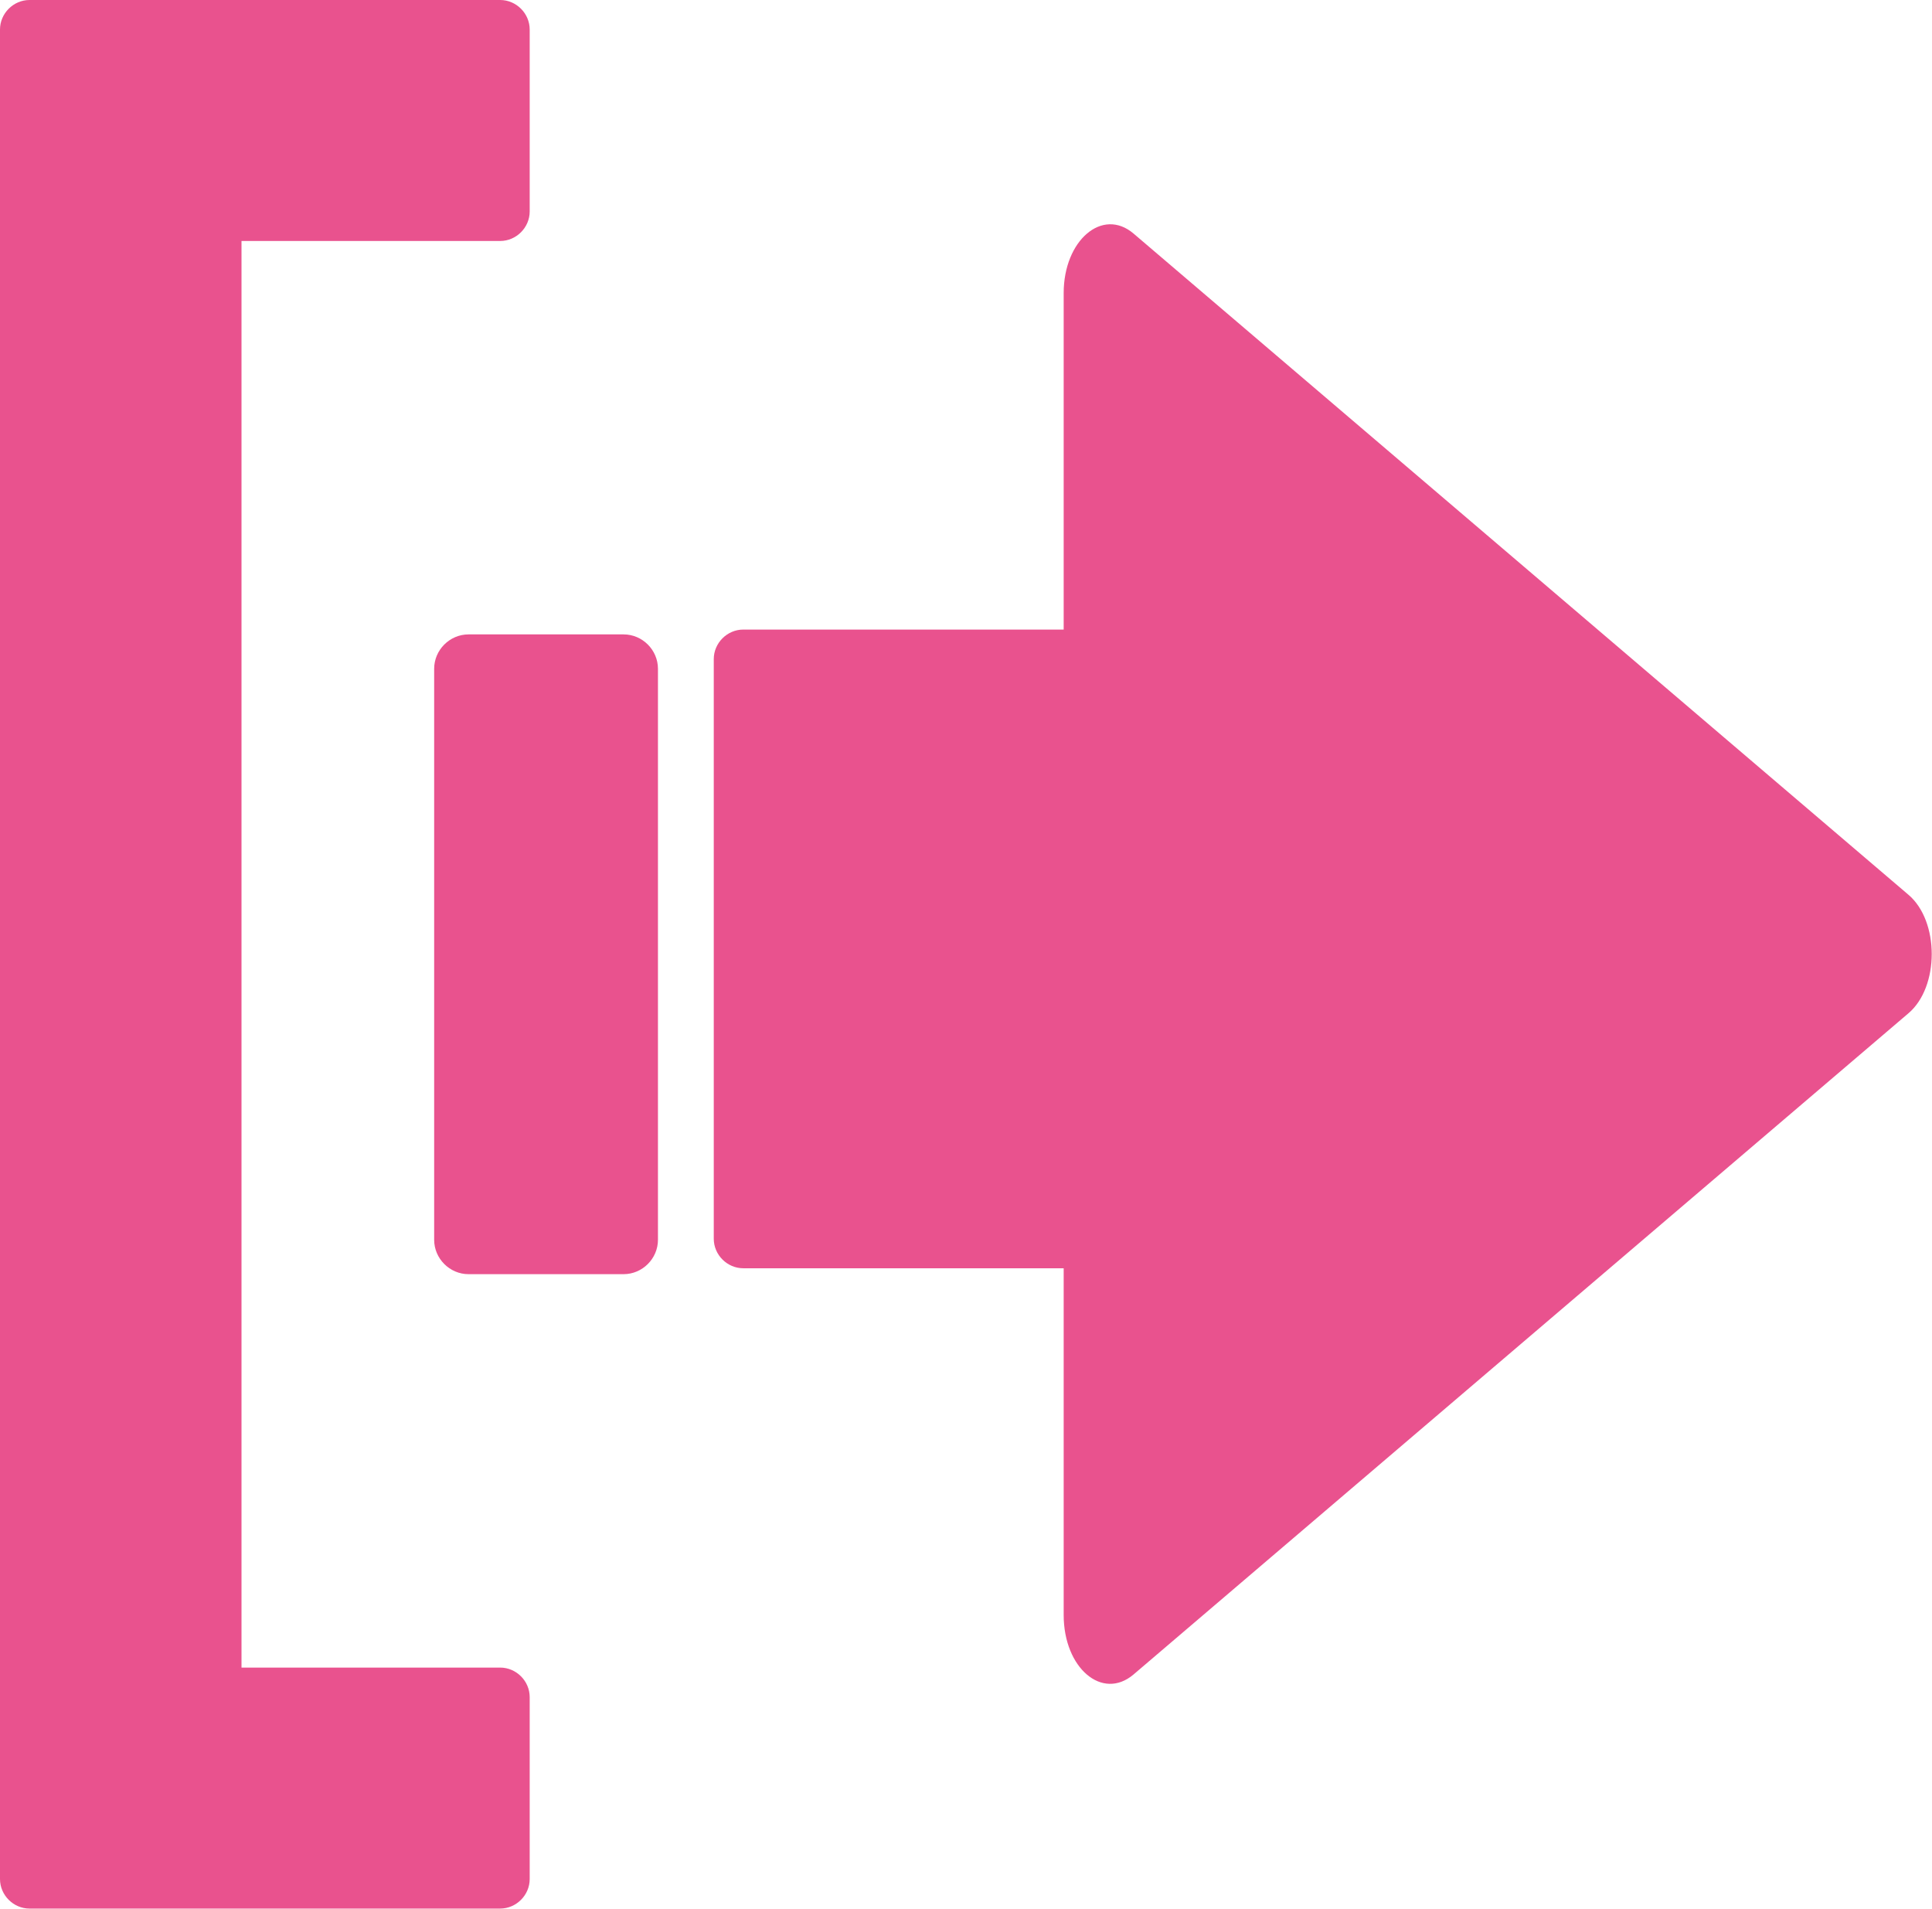
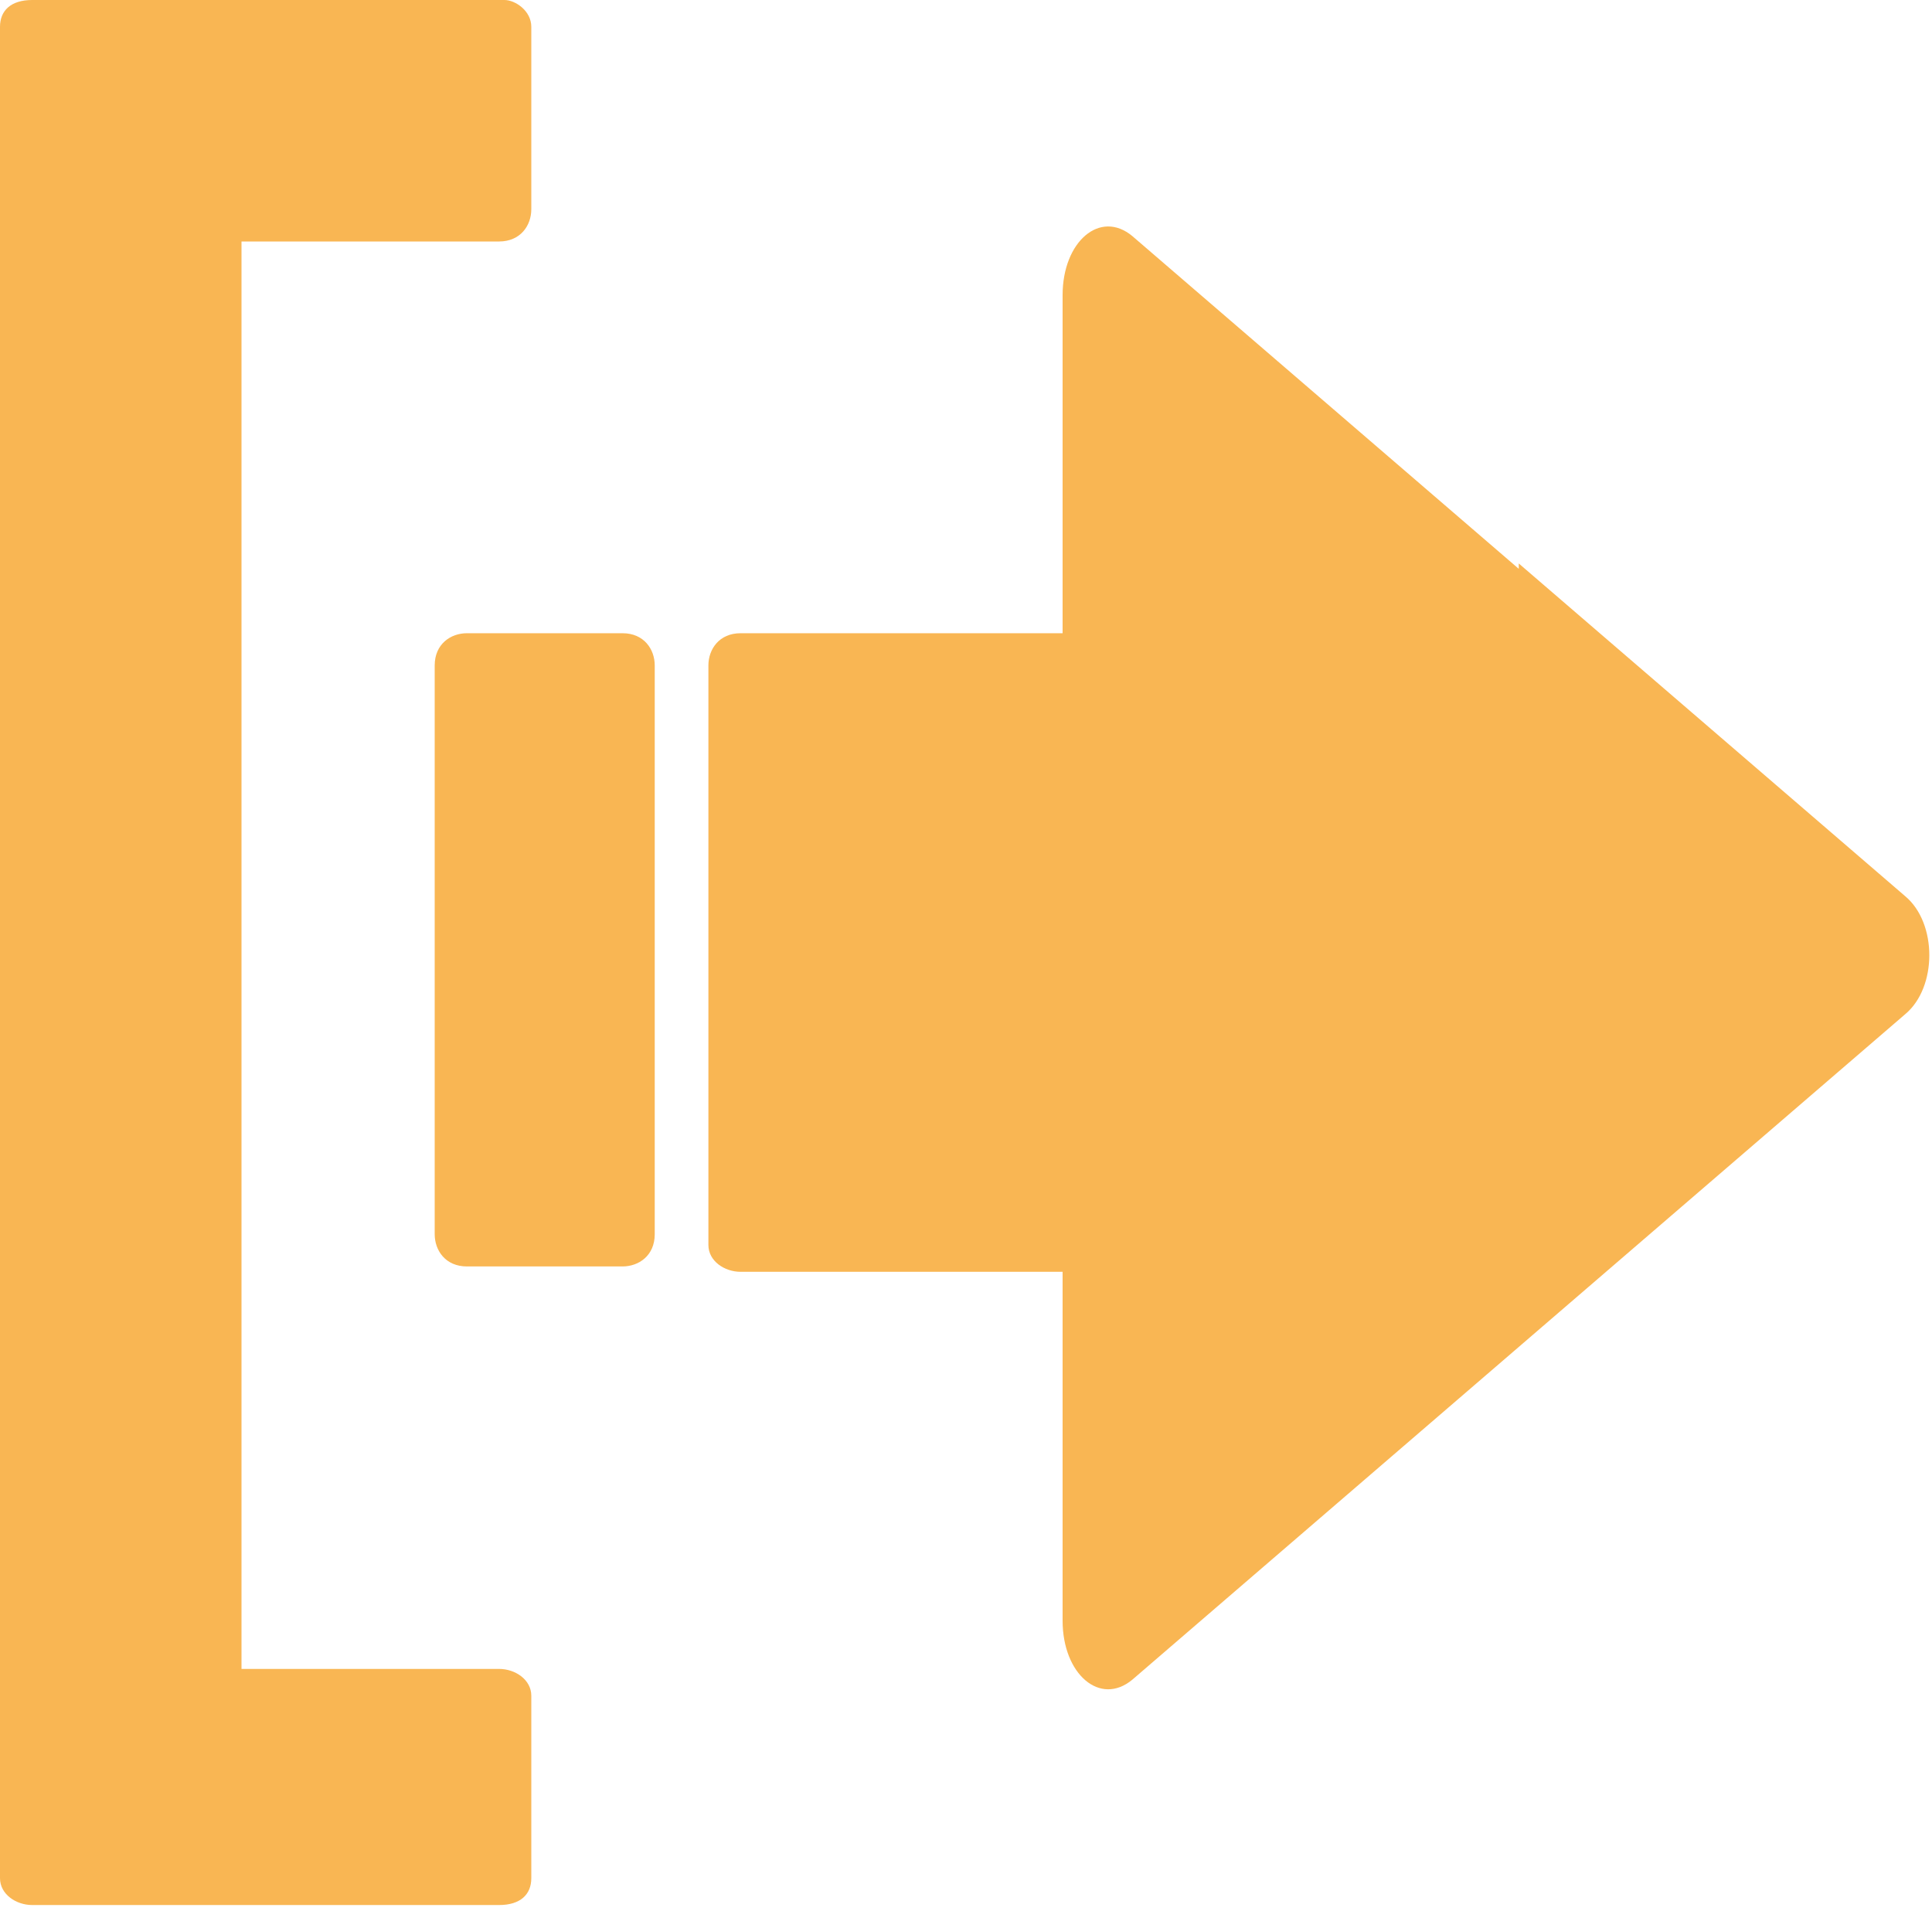
- <svg xmlns="http://www.w3.org/2000/svg" viewBox="0 0 36 35.56">
+ <svg xmlns="http://www.w3.org/2000/svg" id="Layer_1" version="1.1" viewBox="0 0 36 35.6">
  <defs>
-     <style>.d{fill:#e9528e;}</style>
+     <style>
+       .st0 {
+         fill: #f9b653;
+       }
+     </style>
  </defs>
-   <g id="a" />
  <g id="b">
    <g id="c">
      <g>
-         <path class="d" d="M9.87,.55V3.94c0,.3-.25,.55-.55,.55H4.5V31.07h4.82c.3,0,.55,.25,.55,.55v3.39c0,.3-.25,.55-.55,.55H.55c-.3,0-.55-.25-.55-.55V.55C0,.25,.25,0,.55,0H9.32c.3,0,.55,.25,.55,.55Z" />
-         <path class="d" d="M8.73,11.82h2.89c.35,0,.64,.29,.64,.64v10.64c0,.35-.29,.64-.64,.64h-2.89c-.35,0-.64-.29-.64-.64V12.46c0-.35,.29-.64,.64-.64Z" />
-         <path class="d" d="M28.34,10.51l7.22,6.16c.58,.49,.58,1.72,0,2.21l-7.22,6.16-7.22,6.16c-.58,.49-1.3-.12-1.3-1.11v-6.46h-5.97c-.3,0-.55-.25-.55-.55V12.28c0-.3,.25-.55,.55-.55h5.97V5.46c0-.98,.72-1.6,1.3-1.11l7.22,6.16Z" />
+         <path class="st0" d="M9.9.5v3.4c0,.3-.2.6-.6.6h-4.8v26.6h4.8c.3,0,.6.2.6.5v3.4c0,.3-.2.5-.6.5H.6c-.3,0-.6-.2-.6-.5V.5C0,.2.2,0,.6,0h8.8C9.6,0,9.9.2,9.9.5Z" />
+         <path class="st0" d="M8.7,11.8h2.9c.4,0,.6.3.6.6v10.6c0,.4-.3.6-.6.6h-2.9c-.4,0-.6-.3-.6-.6v-10.6c0-.4.3-.6.6-.6Z" />
+         <path class="st0" d="M28.3,10.5l7.2,6.2c.6.5.6,1.7,0,2.2l-7.2,6.2-7.2,6.2c-.6.5-1.3-.1-1.3-1.1v-6.5h-6c-.3,0-.6-.2-.6-.5v-10.8c0-.3.2-.6.6-.6h6v-6.3c0-1,.7-1.6,1.3-1.1,0,0,7.2,6.2,7.2,6.2Z" />
      </g>
    </g>
  </g>
</svg>
